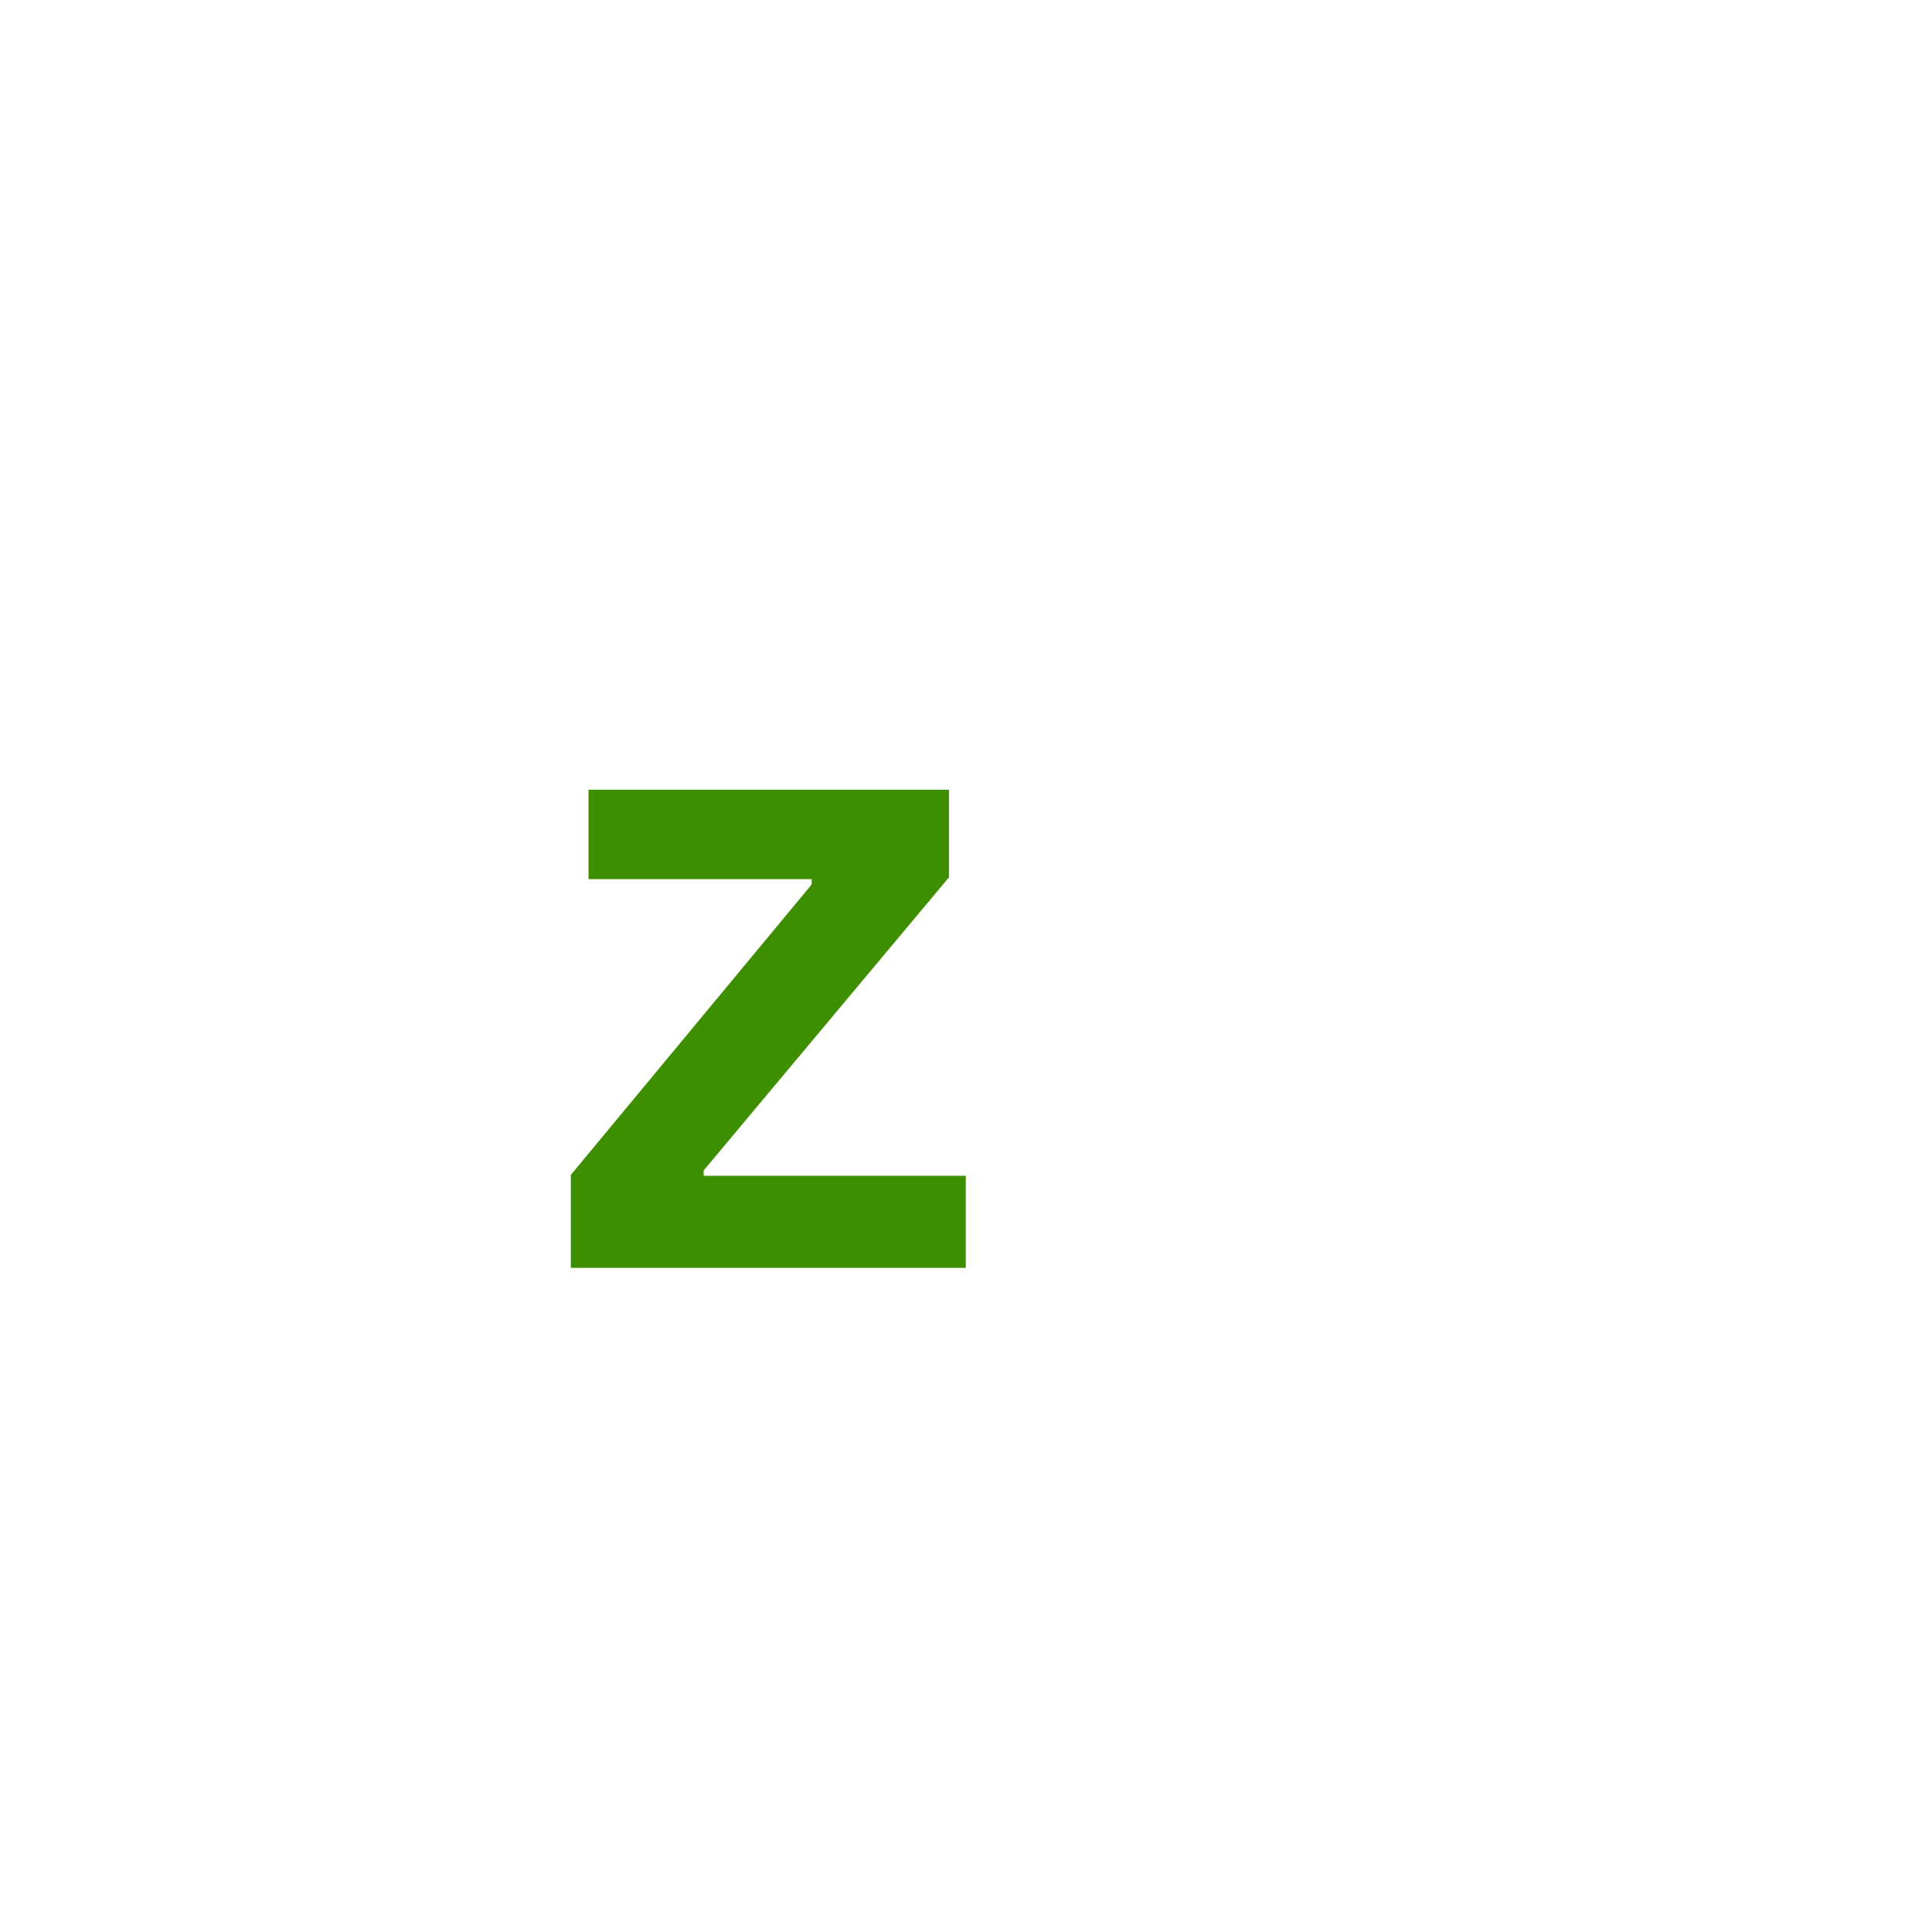
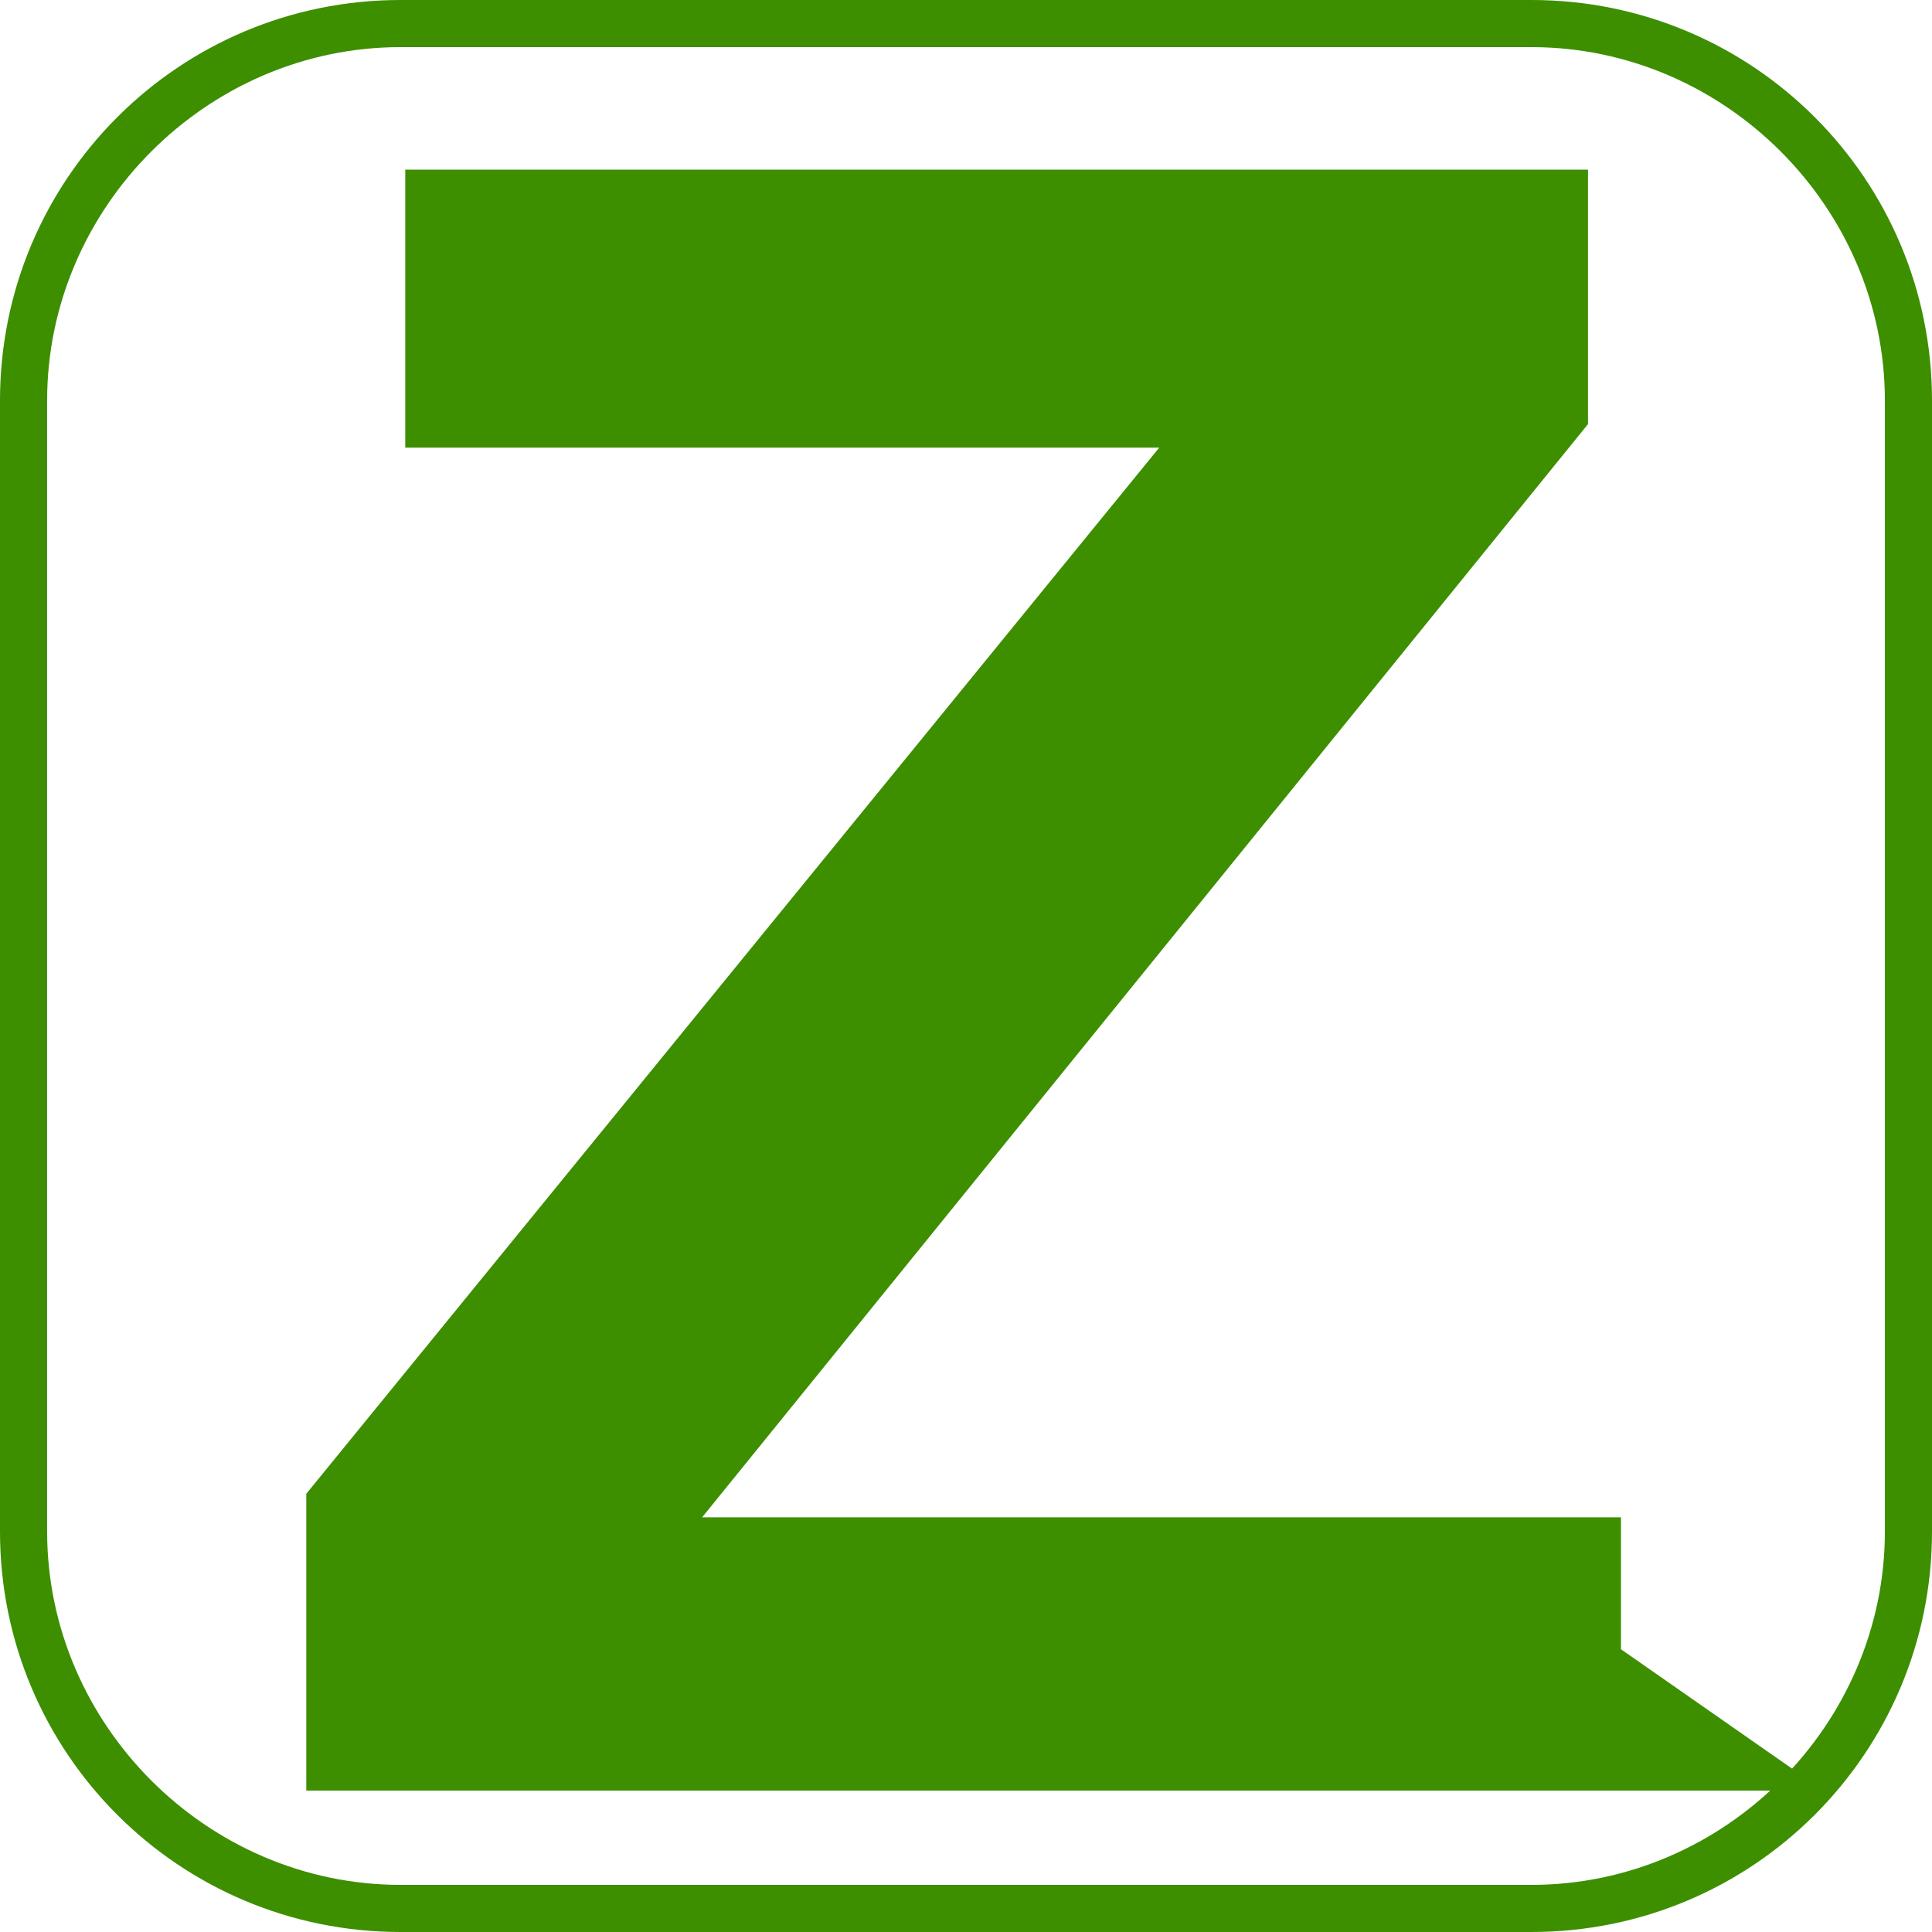
- <svg xmlns="http://www.w3.org/2000/svg" t="1597852686102" class="icon" viewBox="0 0 2048 1024" version="1.1" p-id="1701" width="128px" height="128px">
-   <path d="M298.667 0h1024v1024h-1024z" fill="#3d8f00" fill-opacity="0" p-id="1702" />
-   <path d="M605.099 832v-98.56L860.416 425.557v-5.632H623.872V325.12h382.037v92.928L745.899 728.747v5.632h277.845V832z" fill="#3d8f00" p-id="1703" />
+ <svg xmlns="http://www.w3.org/2000/svg" t="1598034170475" class="icon" viewBox="0 0 1024 1024" version="1.1" p-id="939" width="128" height="128">
+   <path d="M811.707 1024h-599.415C94.907 1024 0 929.093 0 811.707v-599.415C0 94.907 94.907 0 212.293 0h599.415C929.093 0 1024 94.907 1024 212.293v599.415c0 117.385-94.907 212.293-212.293 212.293zM212.293 24.976C109.893 24.976 24.976 109.893 24.976 212.293v599.415C24.976 914.107 109.893 999.024 212.293 999.024h599.415c102.4 0 187.317-84.917 187.317-187.317v-599.415C999.024 109.893 914.107 24.976 811.707 24.976h-599.415z" p-id="940" fill="#3d8f00" />
+   <path d="M162.341 949.073v-157.346L614.4 237.268h-399.61V89.912h626.888V224.78L372.137 804.215h487.024V874.146l107.395 74.927h-177.327z" p-id="941" fill="#3d8f00" />
</svg>
